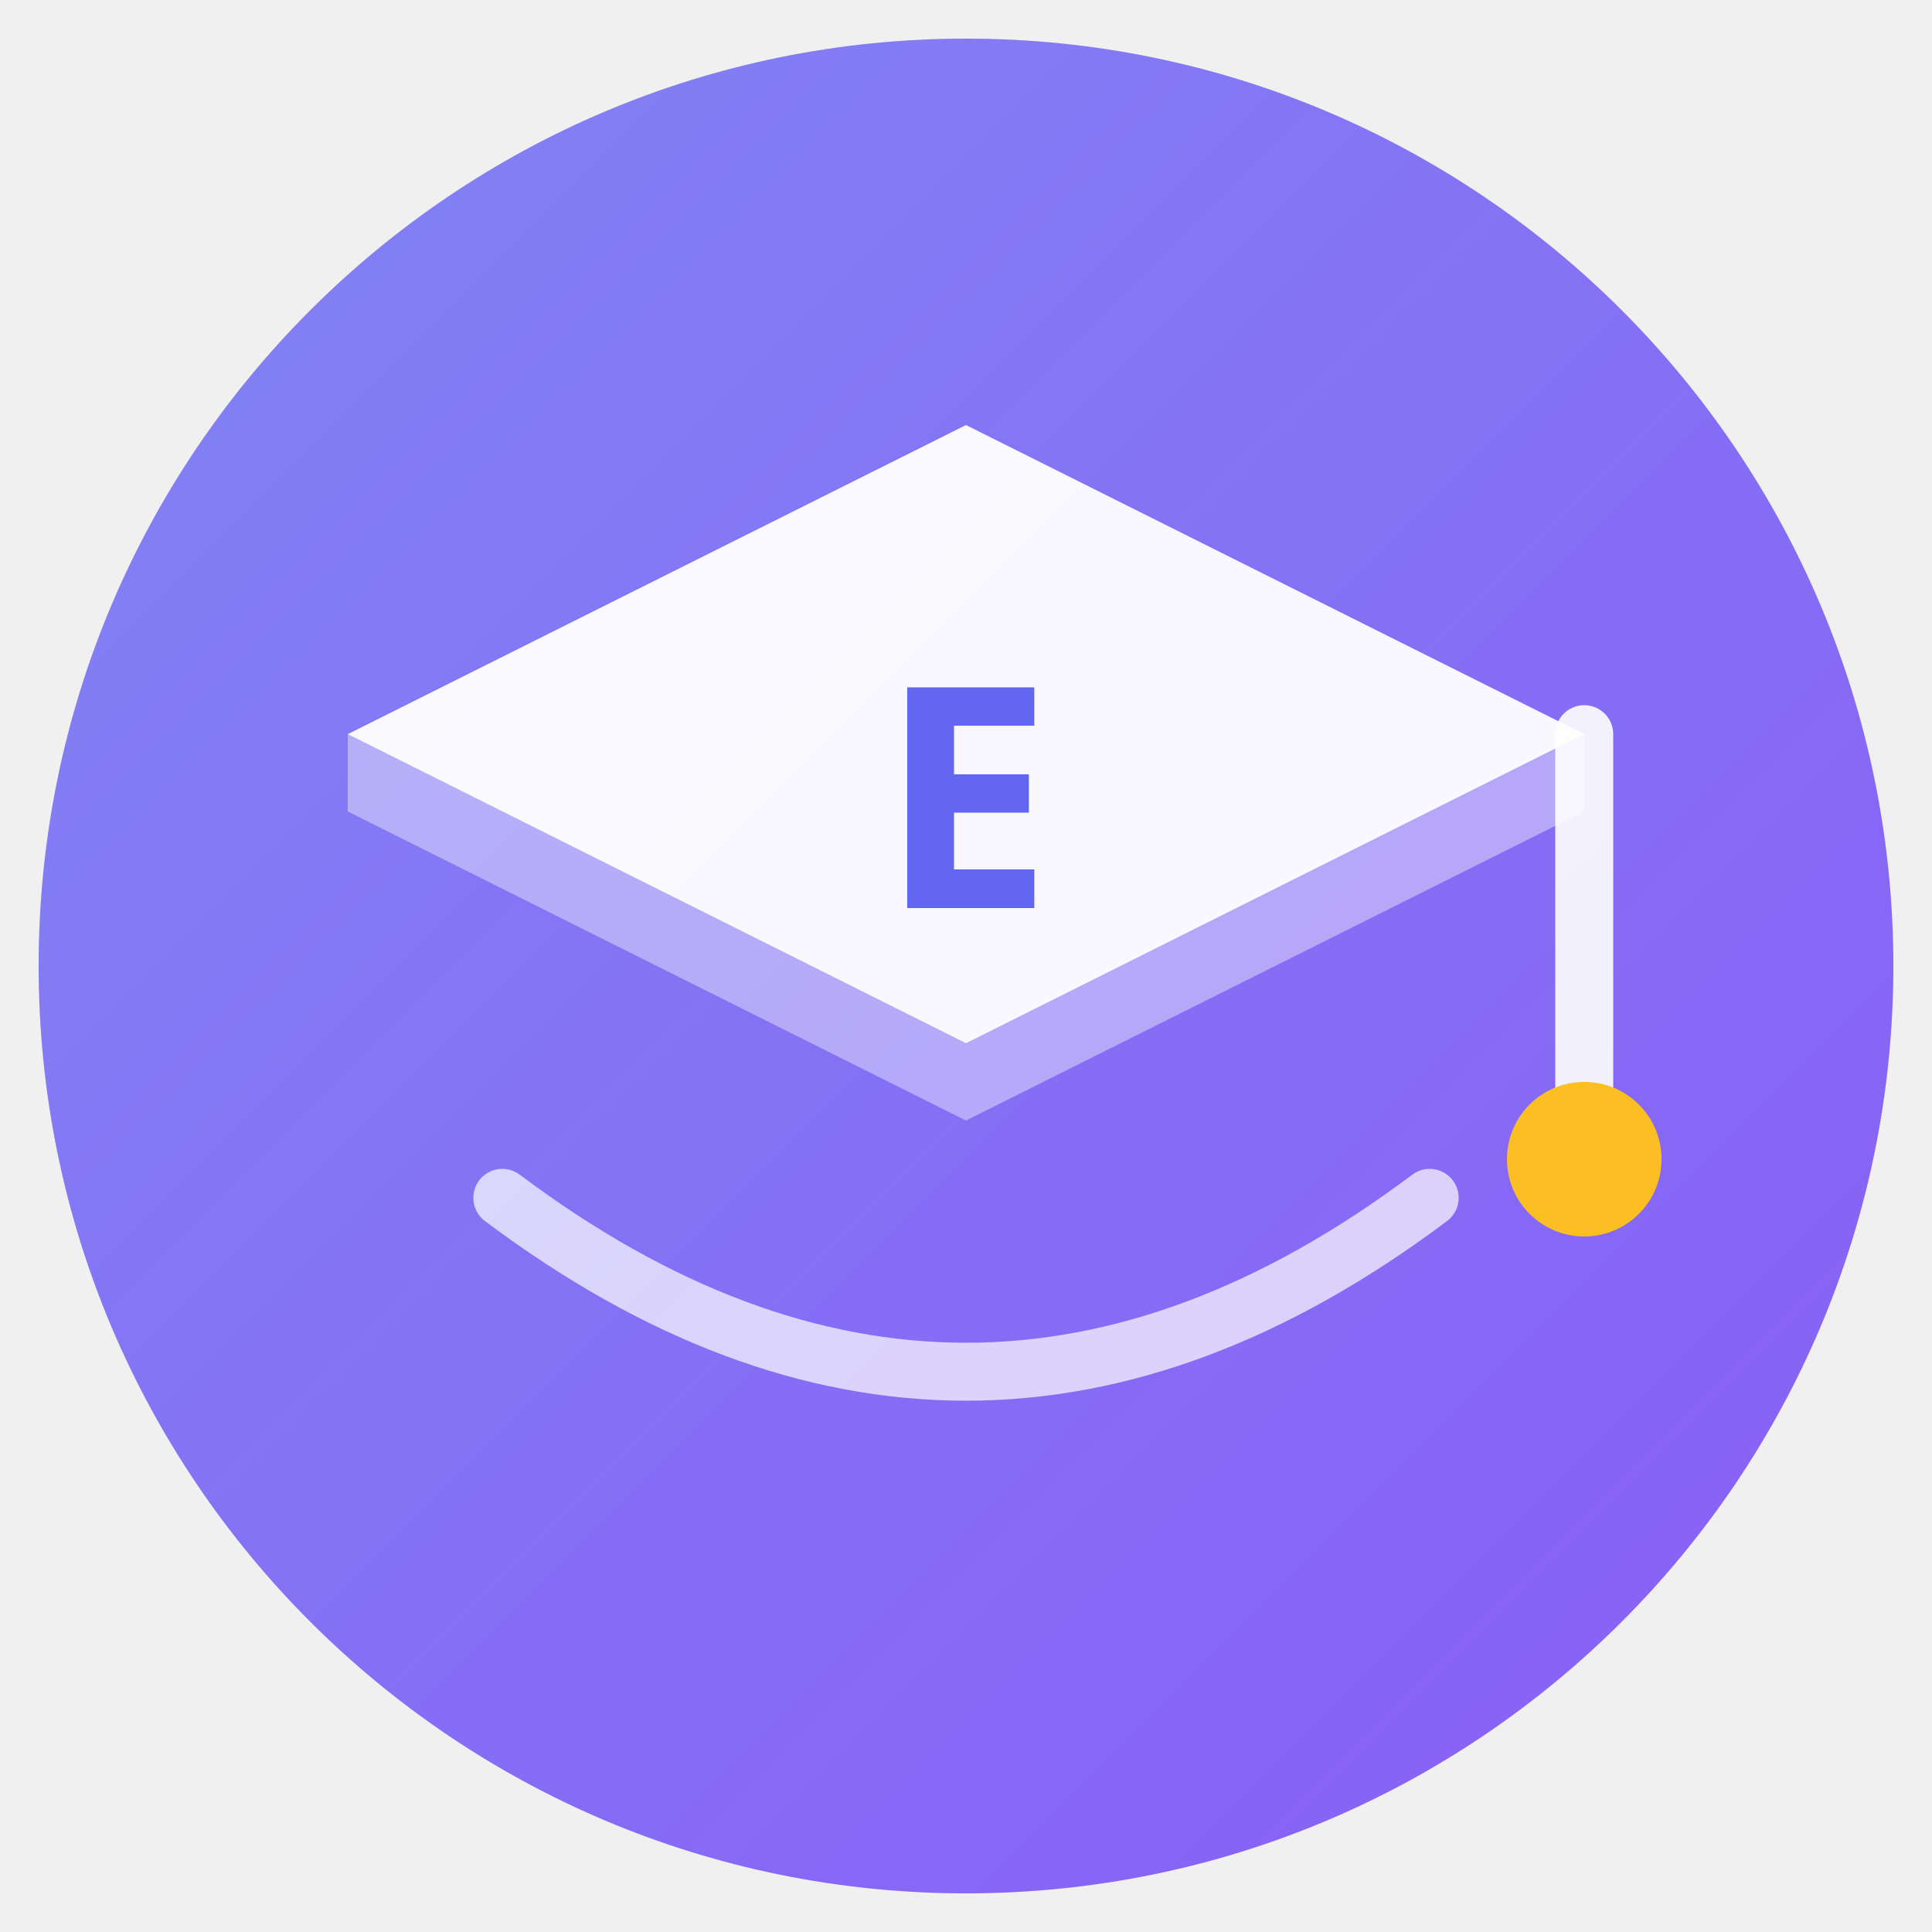
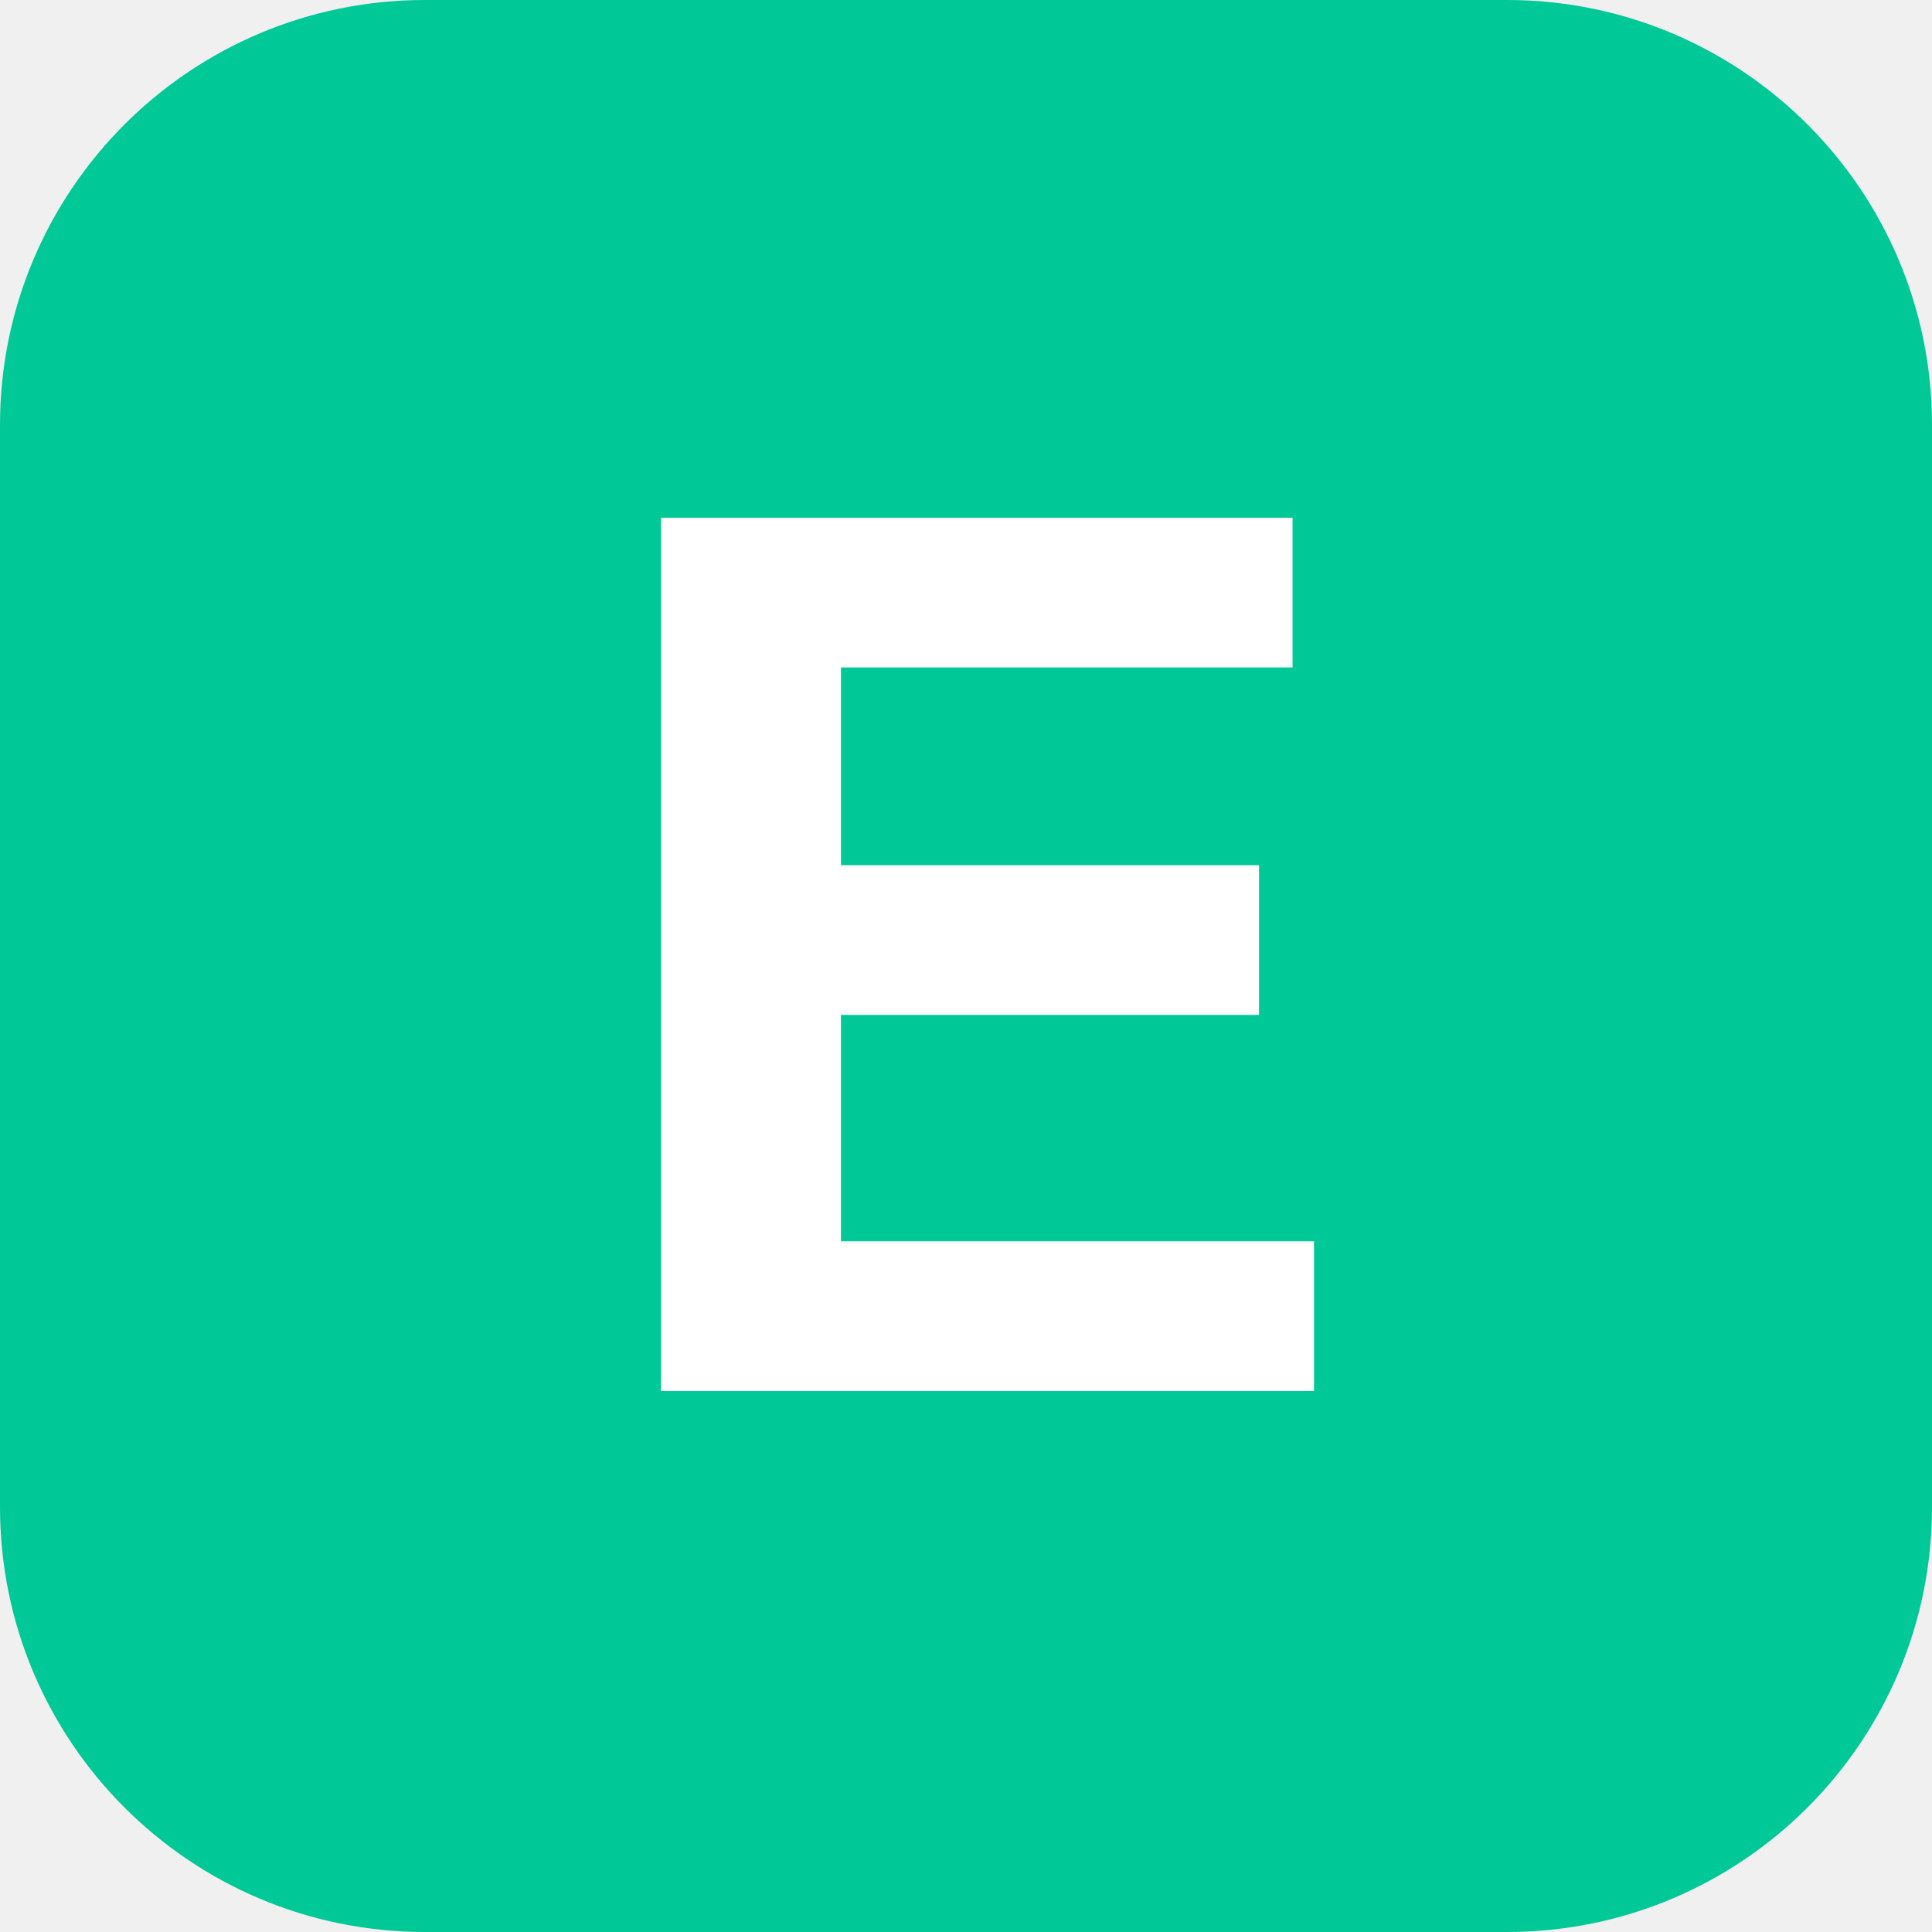
<svg xmlns="http://www.w3.org/2000/svg" viewBox="0 0 100 100">
-   <defs>
-     <linearGradient id="bg" x1="0%" y1="0%" x2="100%" y2="100%">
-       <stop offset="0%" style="stop-color:#6366f1" />
-       <stop offset="100%" style="stop-color:#8b5cf6" />
-     </linearGradient>
-     <linearGradient id="shine" x1="0%" y1="0%" x2="100%" y2="100%">
-       <stop offset="0%" style="stop-color:#ffffff;stop-opacity:0.2" />
-       <stop offset="100%" style="stop-color:#ffffff;stop-opacity:0" />
-     </linearGradient>
-   </defs>
-   <circle cx="50" cy="50" r="48" fill="url(#bg)" />
-   <circle cx="50" cy="50" r="48" fill="url(#shine)" />
-   <polygon points="50,22 82,38 50,54 18,38" fill="white" opacity="0.95" />
-   <polygon points="50,54 82,38 82,42 50,58 18,42 18,38" fill="white" opacity="0.4" />
-   <line x1="82" y1="38" x2="82" y2="58" stroke="white" stroke-width="3" stroke-linecap="round" opacity="0.9" />
-   <circle cx="82" cy="60" r="4" fill="#fbbf24" />
-   <text x="50" y="47" text-anchor="middle" font-family="Arial Black, sans-serif" font-size="16" font-weight="900" fill="#6366f1">E</text>
-   <path d="M 26 62 Q 50 80 74 62" stroke="white" stroke-width="3" fill="none" stroke-linecap="round" opacity="0.7" />
+   <rect width="100" height="100" rx="22" fill="#00C896" />
+   <text x="50" y="72" text-anchor="middle" font-family="Arial Black, Helvetica Neue, sans-serif" font-size="62" font-weight="900" fill="white">E</text>
</svg>
